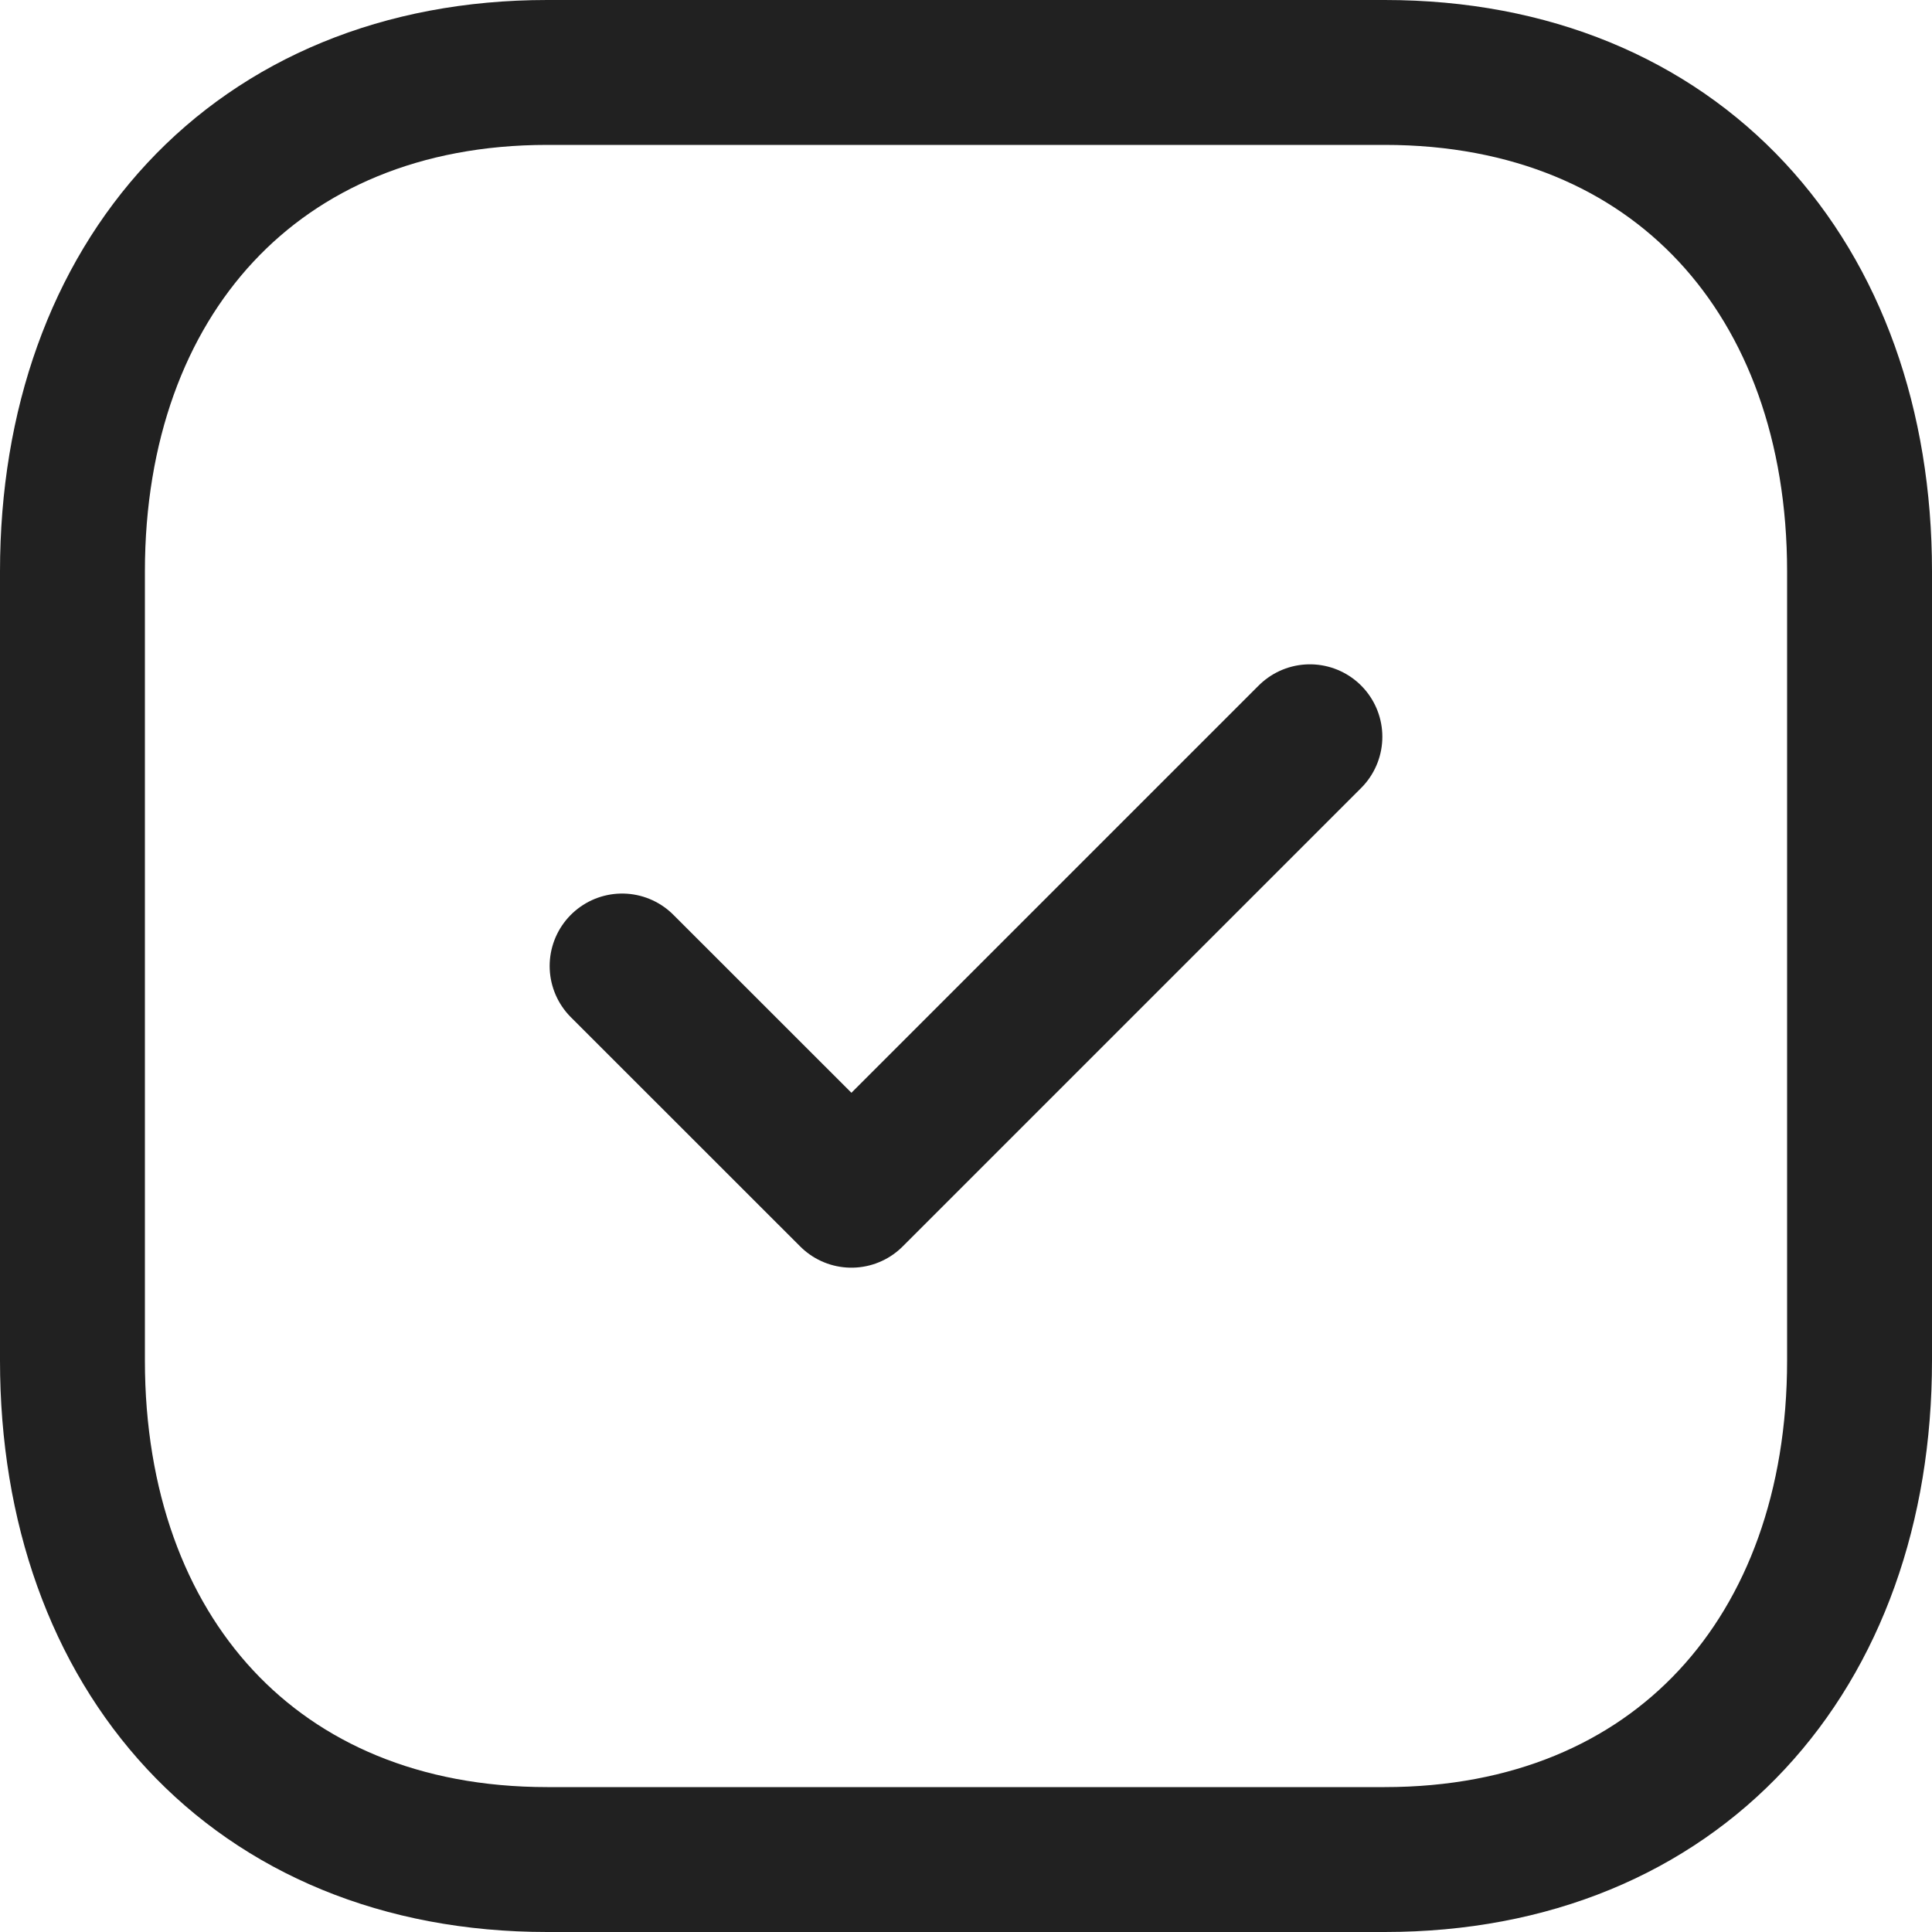
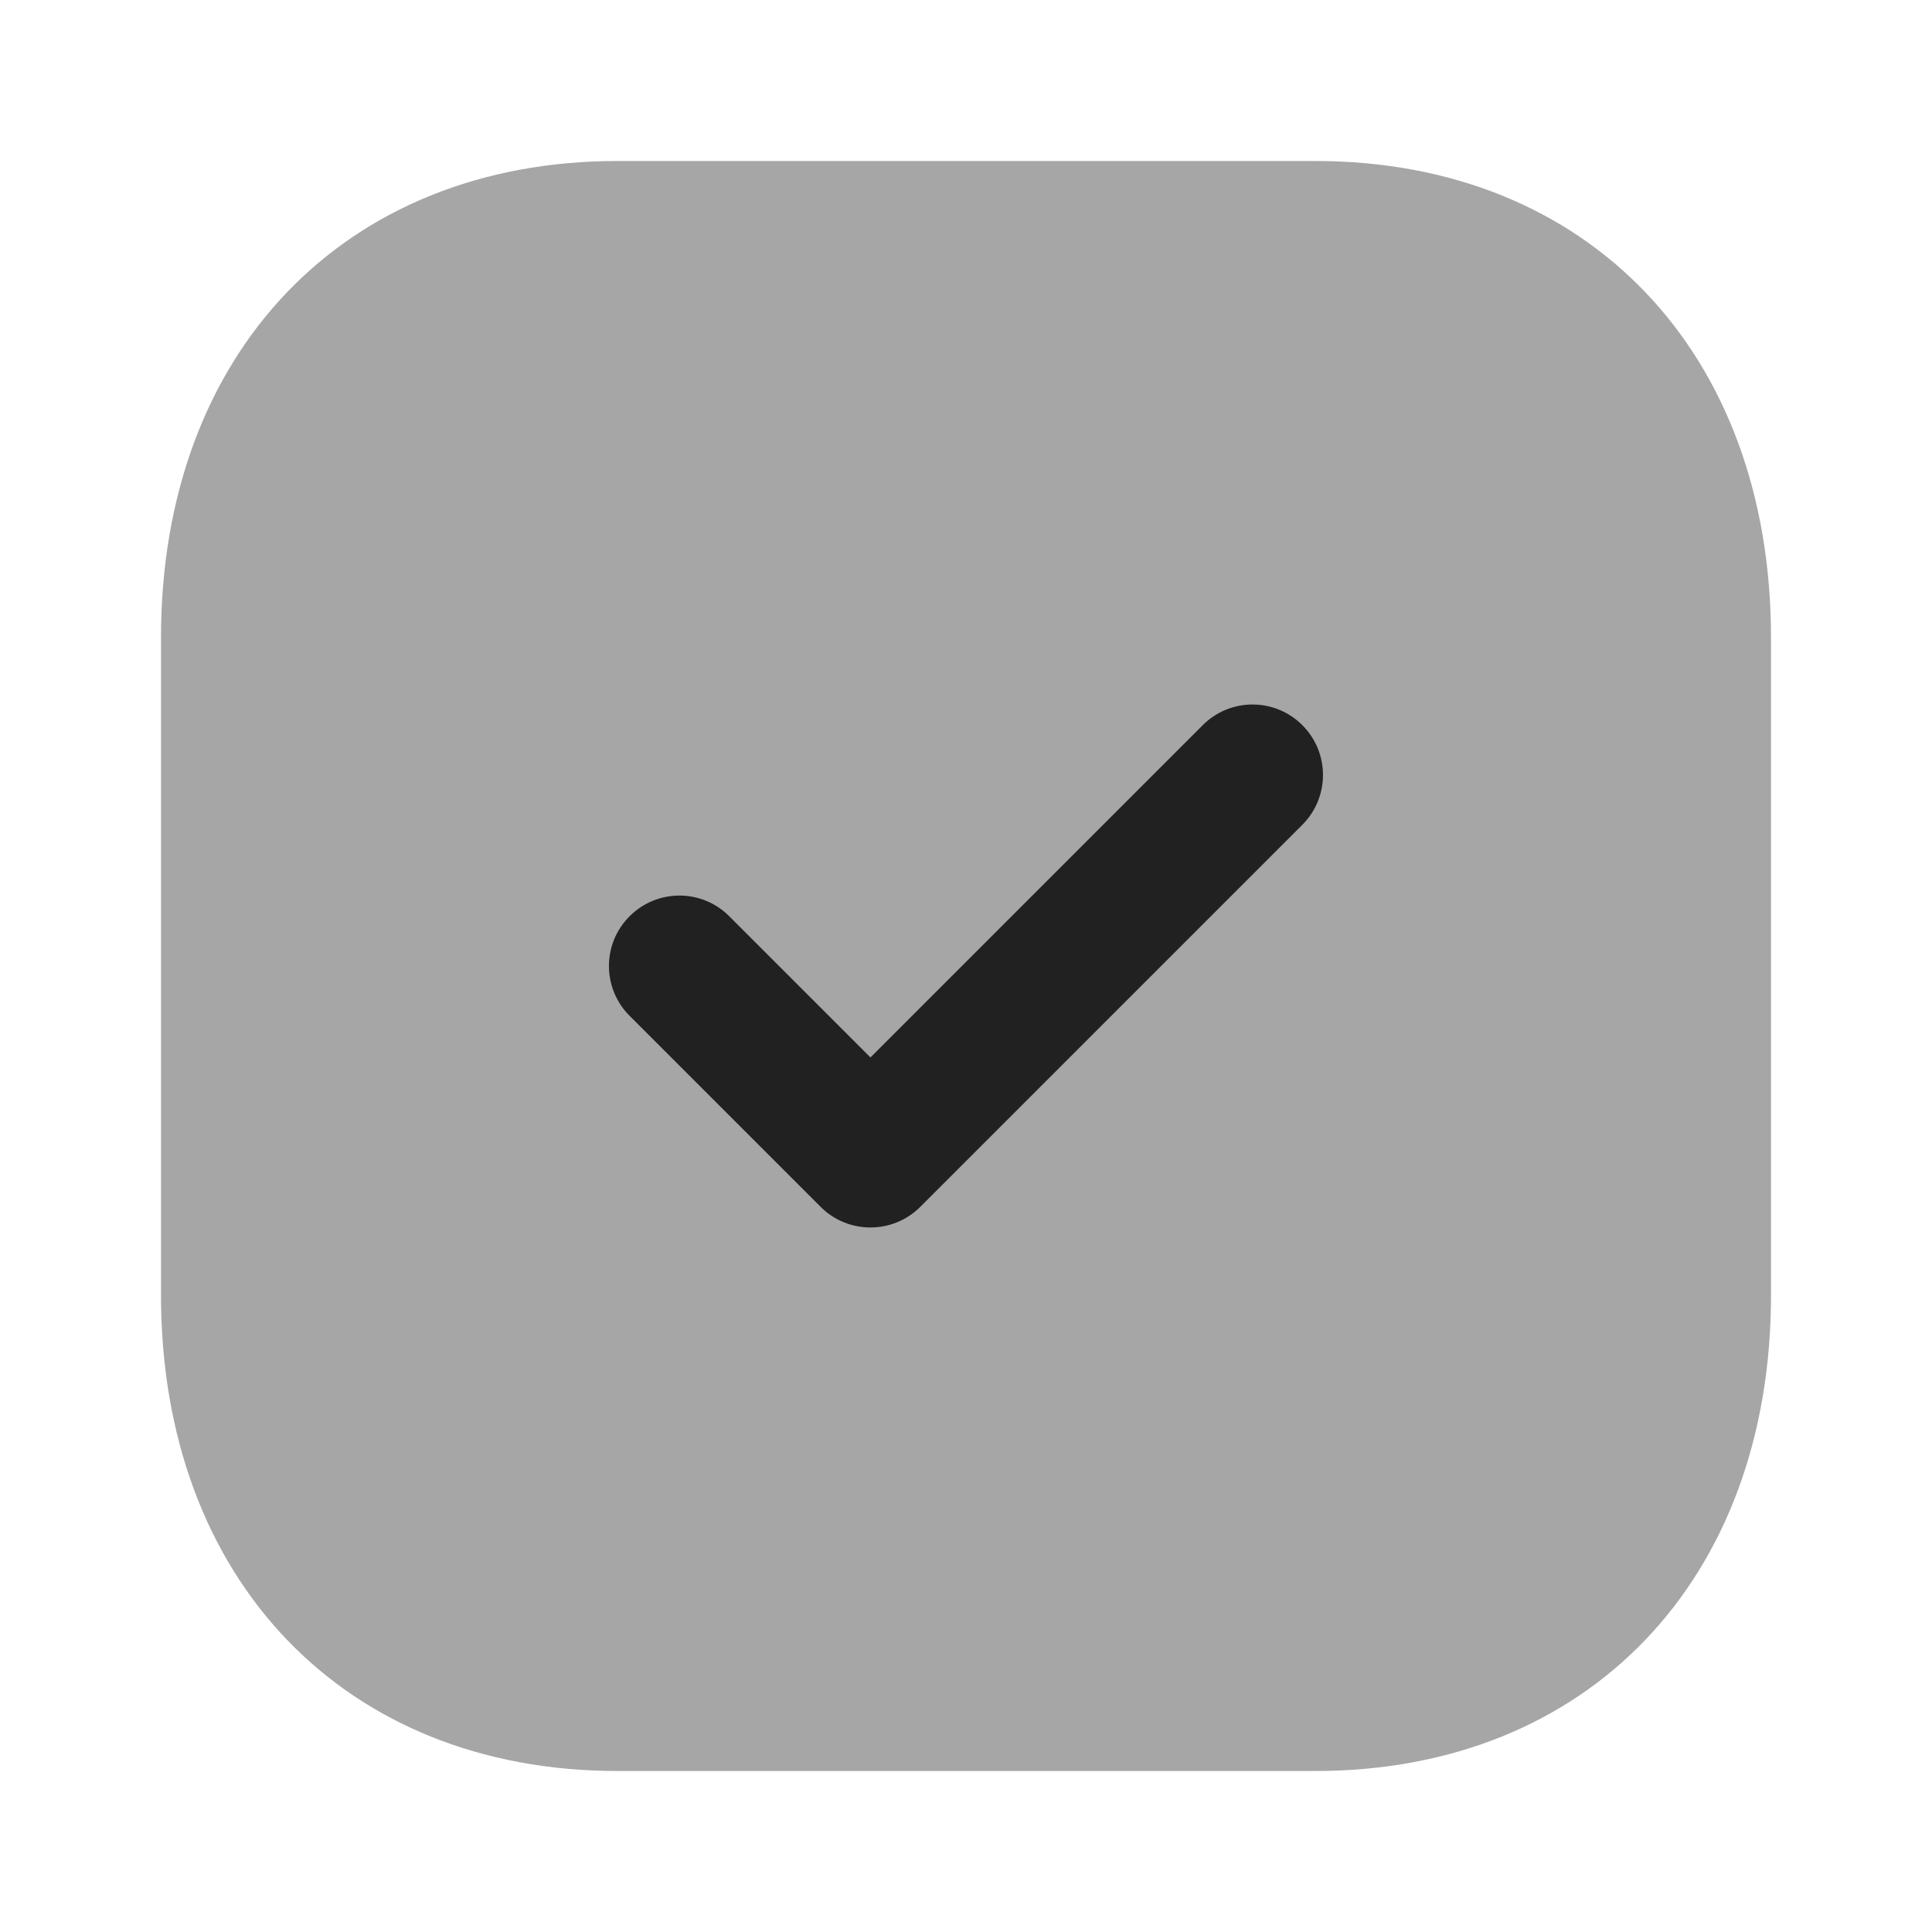
- <svg xmlns="http://www.w3.org/2000/svg" width="24" height="24" viewBox="0 0 20 20" fill="none">
-   <path fill-rule="evenodd" clip-rule="evenodd" d="M14.335 0.75H5.665C2.644 0.75 0.75 2.889 0.75 5.916V14.084C0.75 17.111 2.635 19.25 5.665 19.25H14.334C17.364 19.25 19.25 17.111 19.25 14.084V5.916C19.25 2.889 17.364 0.75 14.335 0.75Z" stroke="#212121" stroke-width="1.5" stroke-linecap="round" stroke-linejoin="round" />
-   <path d="M6.44 10L8.814 12.373L13.56 7.627" stroke="#212121" stroke-width="1.5" stroke-linecap="round" stroke-linejoin="round" />
+ <svg xmlns="http://www.w3.org/2000/svg" width="24" height="24" viewBox="0 0 24 24" fill="none">
+   <g id="Iconly/Bulk/Tick Square">
+     <g id="Tick Square">
+       <path id="Fill 1" opacity="0.4" d="M16.34 2H7.67C4.28 2 2 4.38 2 7.92V16.09C2 19.62 4.28 22 7.67 22H16.34C19.73 22 22 19.62 22 16.09V7.92C22 4.38 19.73 2 16.34 2Z" fill="#212121" />
+       <path id="Fill 4" d="M10.813 15.248C10.589 15.248 10.365 15.163 10.194 14.992L7.821 12.619C7.479 12.277 7.479 11.723 7.821 11.382C8.163 11.04 8.716 11.039 9.058 11.381L10.813 13.136L14.941 9.008C15.283 8.666 15.836 8.666 16.178 9.008C16.52 9.35 16.52 9.904 16.178 10.246L11.432 14.992C11.261 15.163 11.037 15.248 10.813 15.248Z" fill="#212121" />
+     </g>
+   </g>
</svg>
